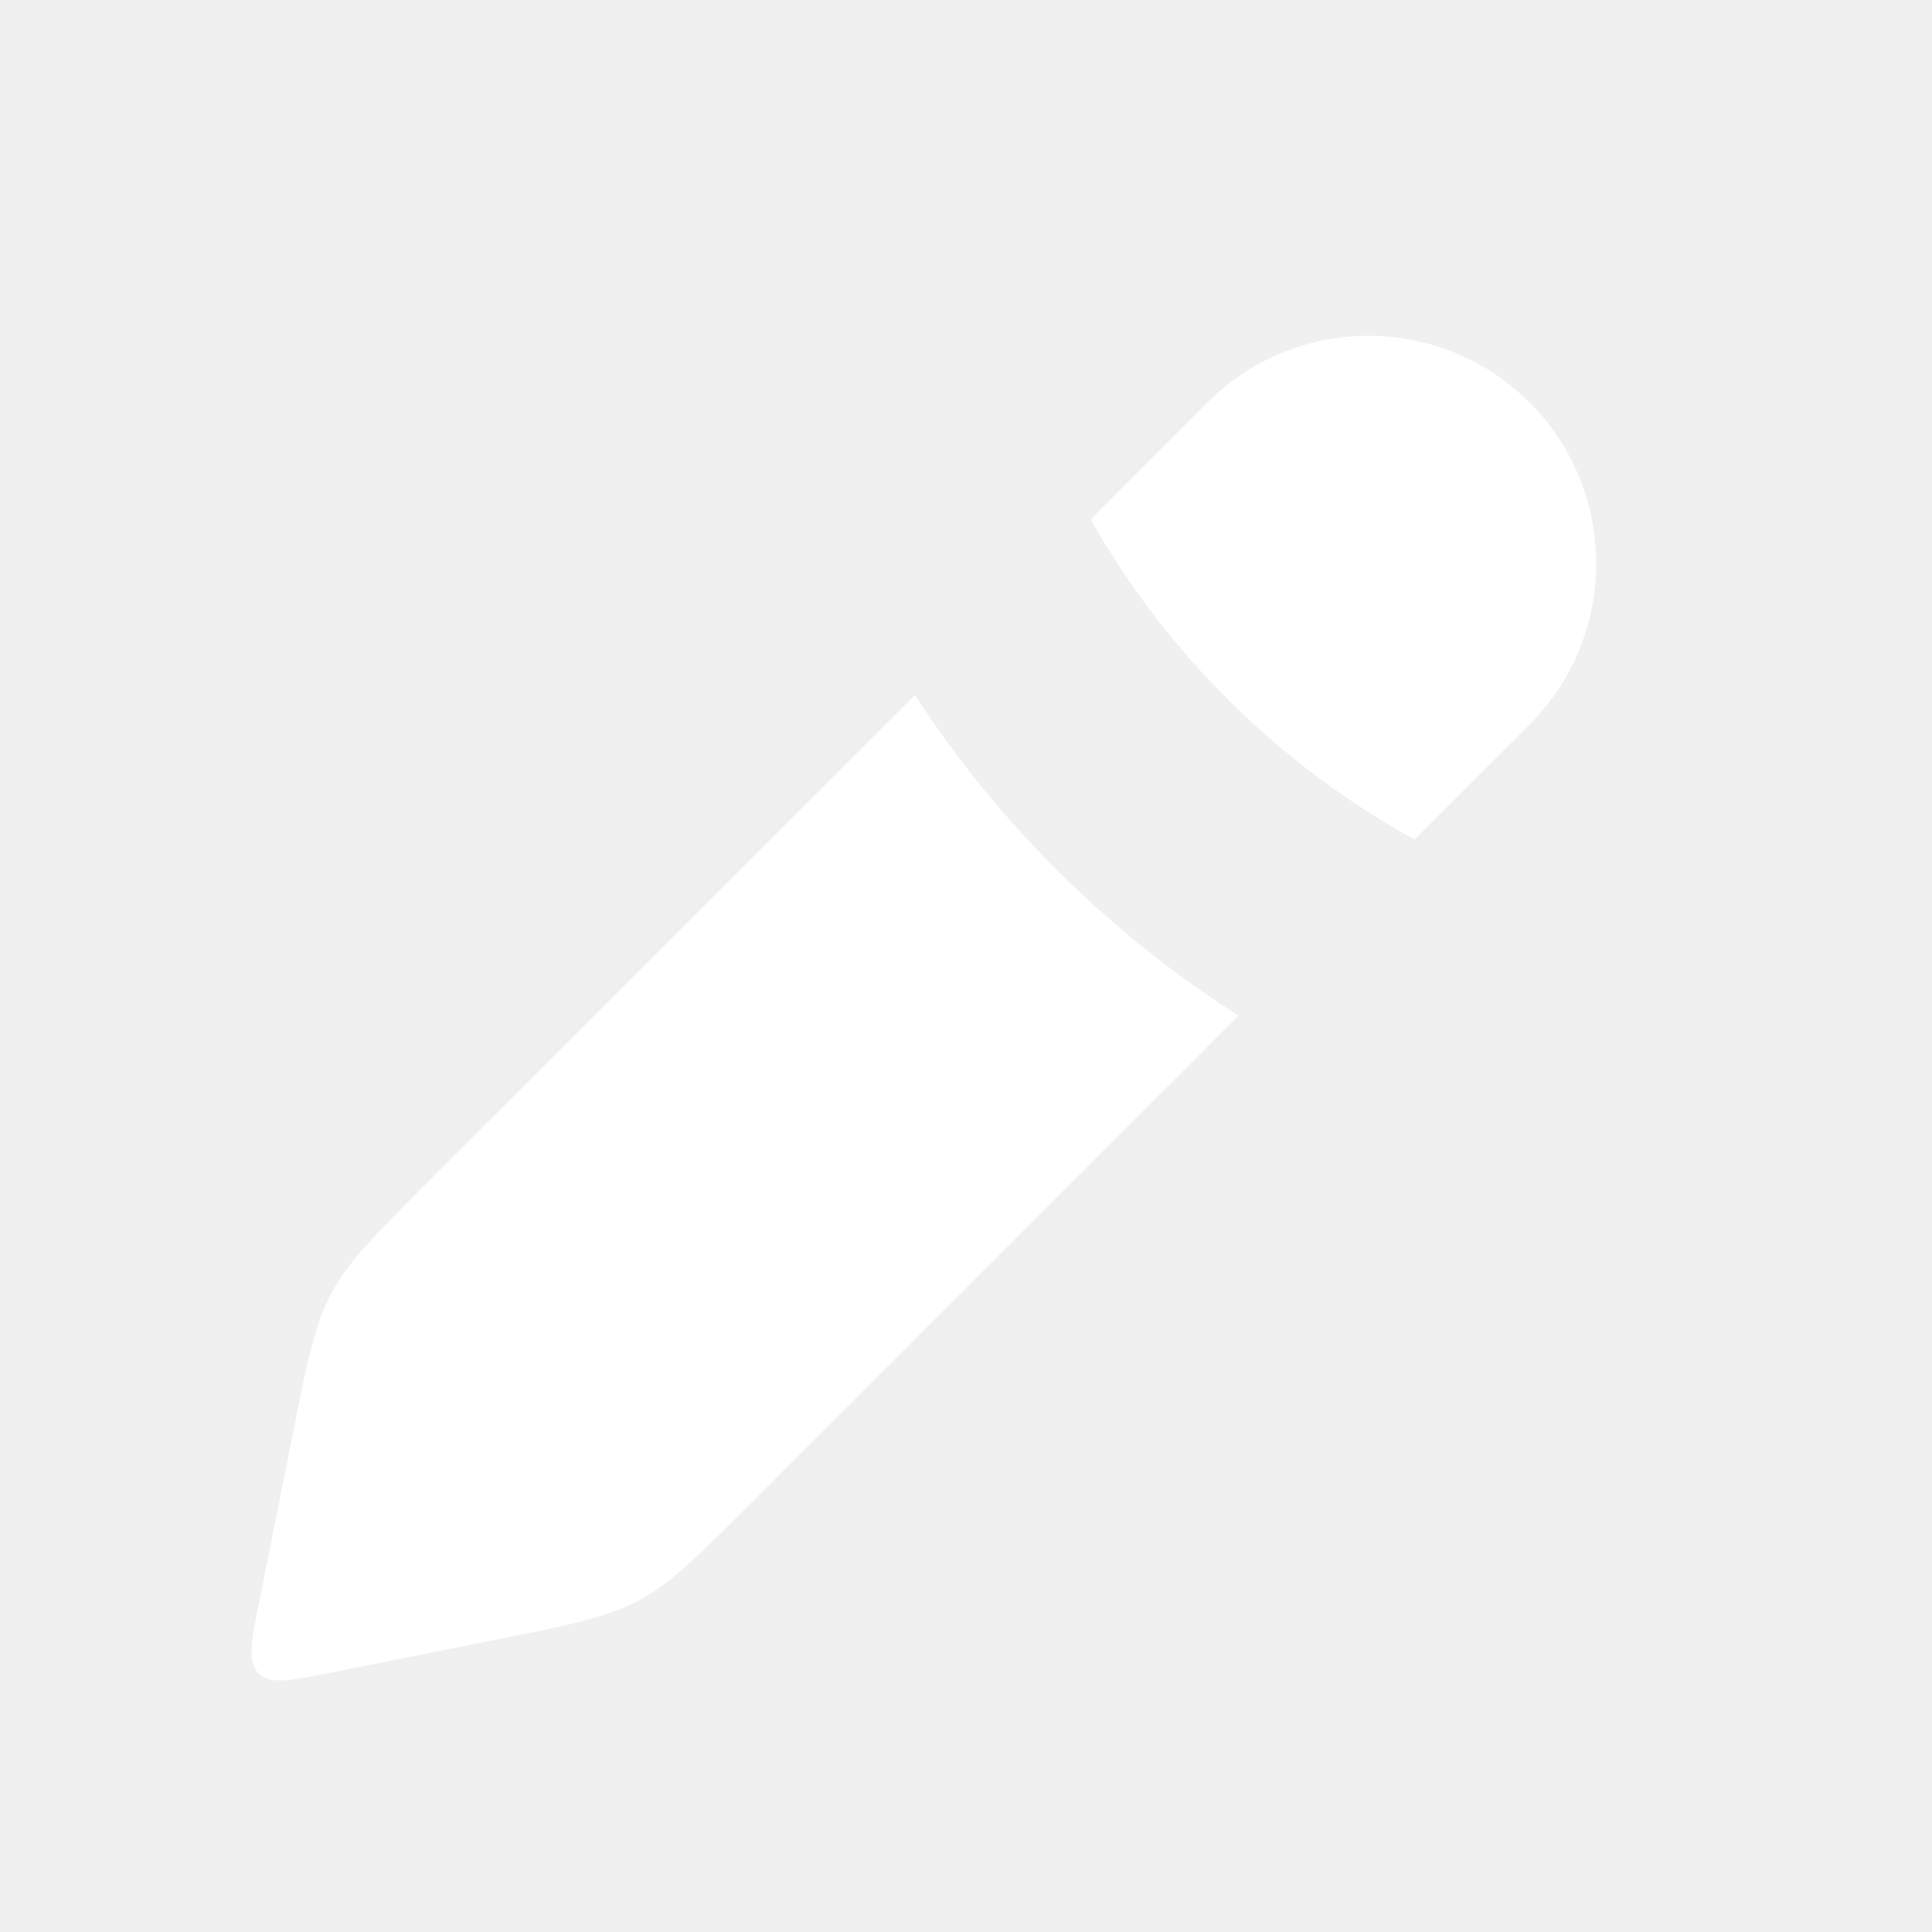
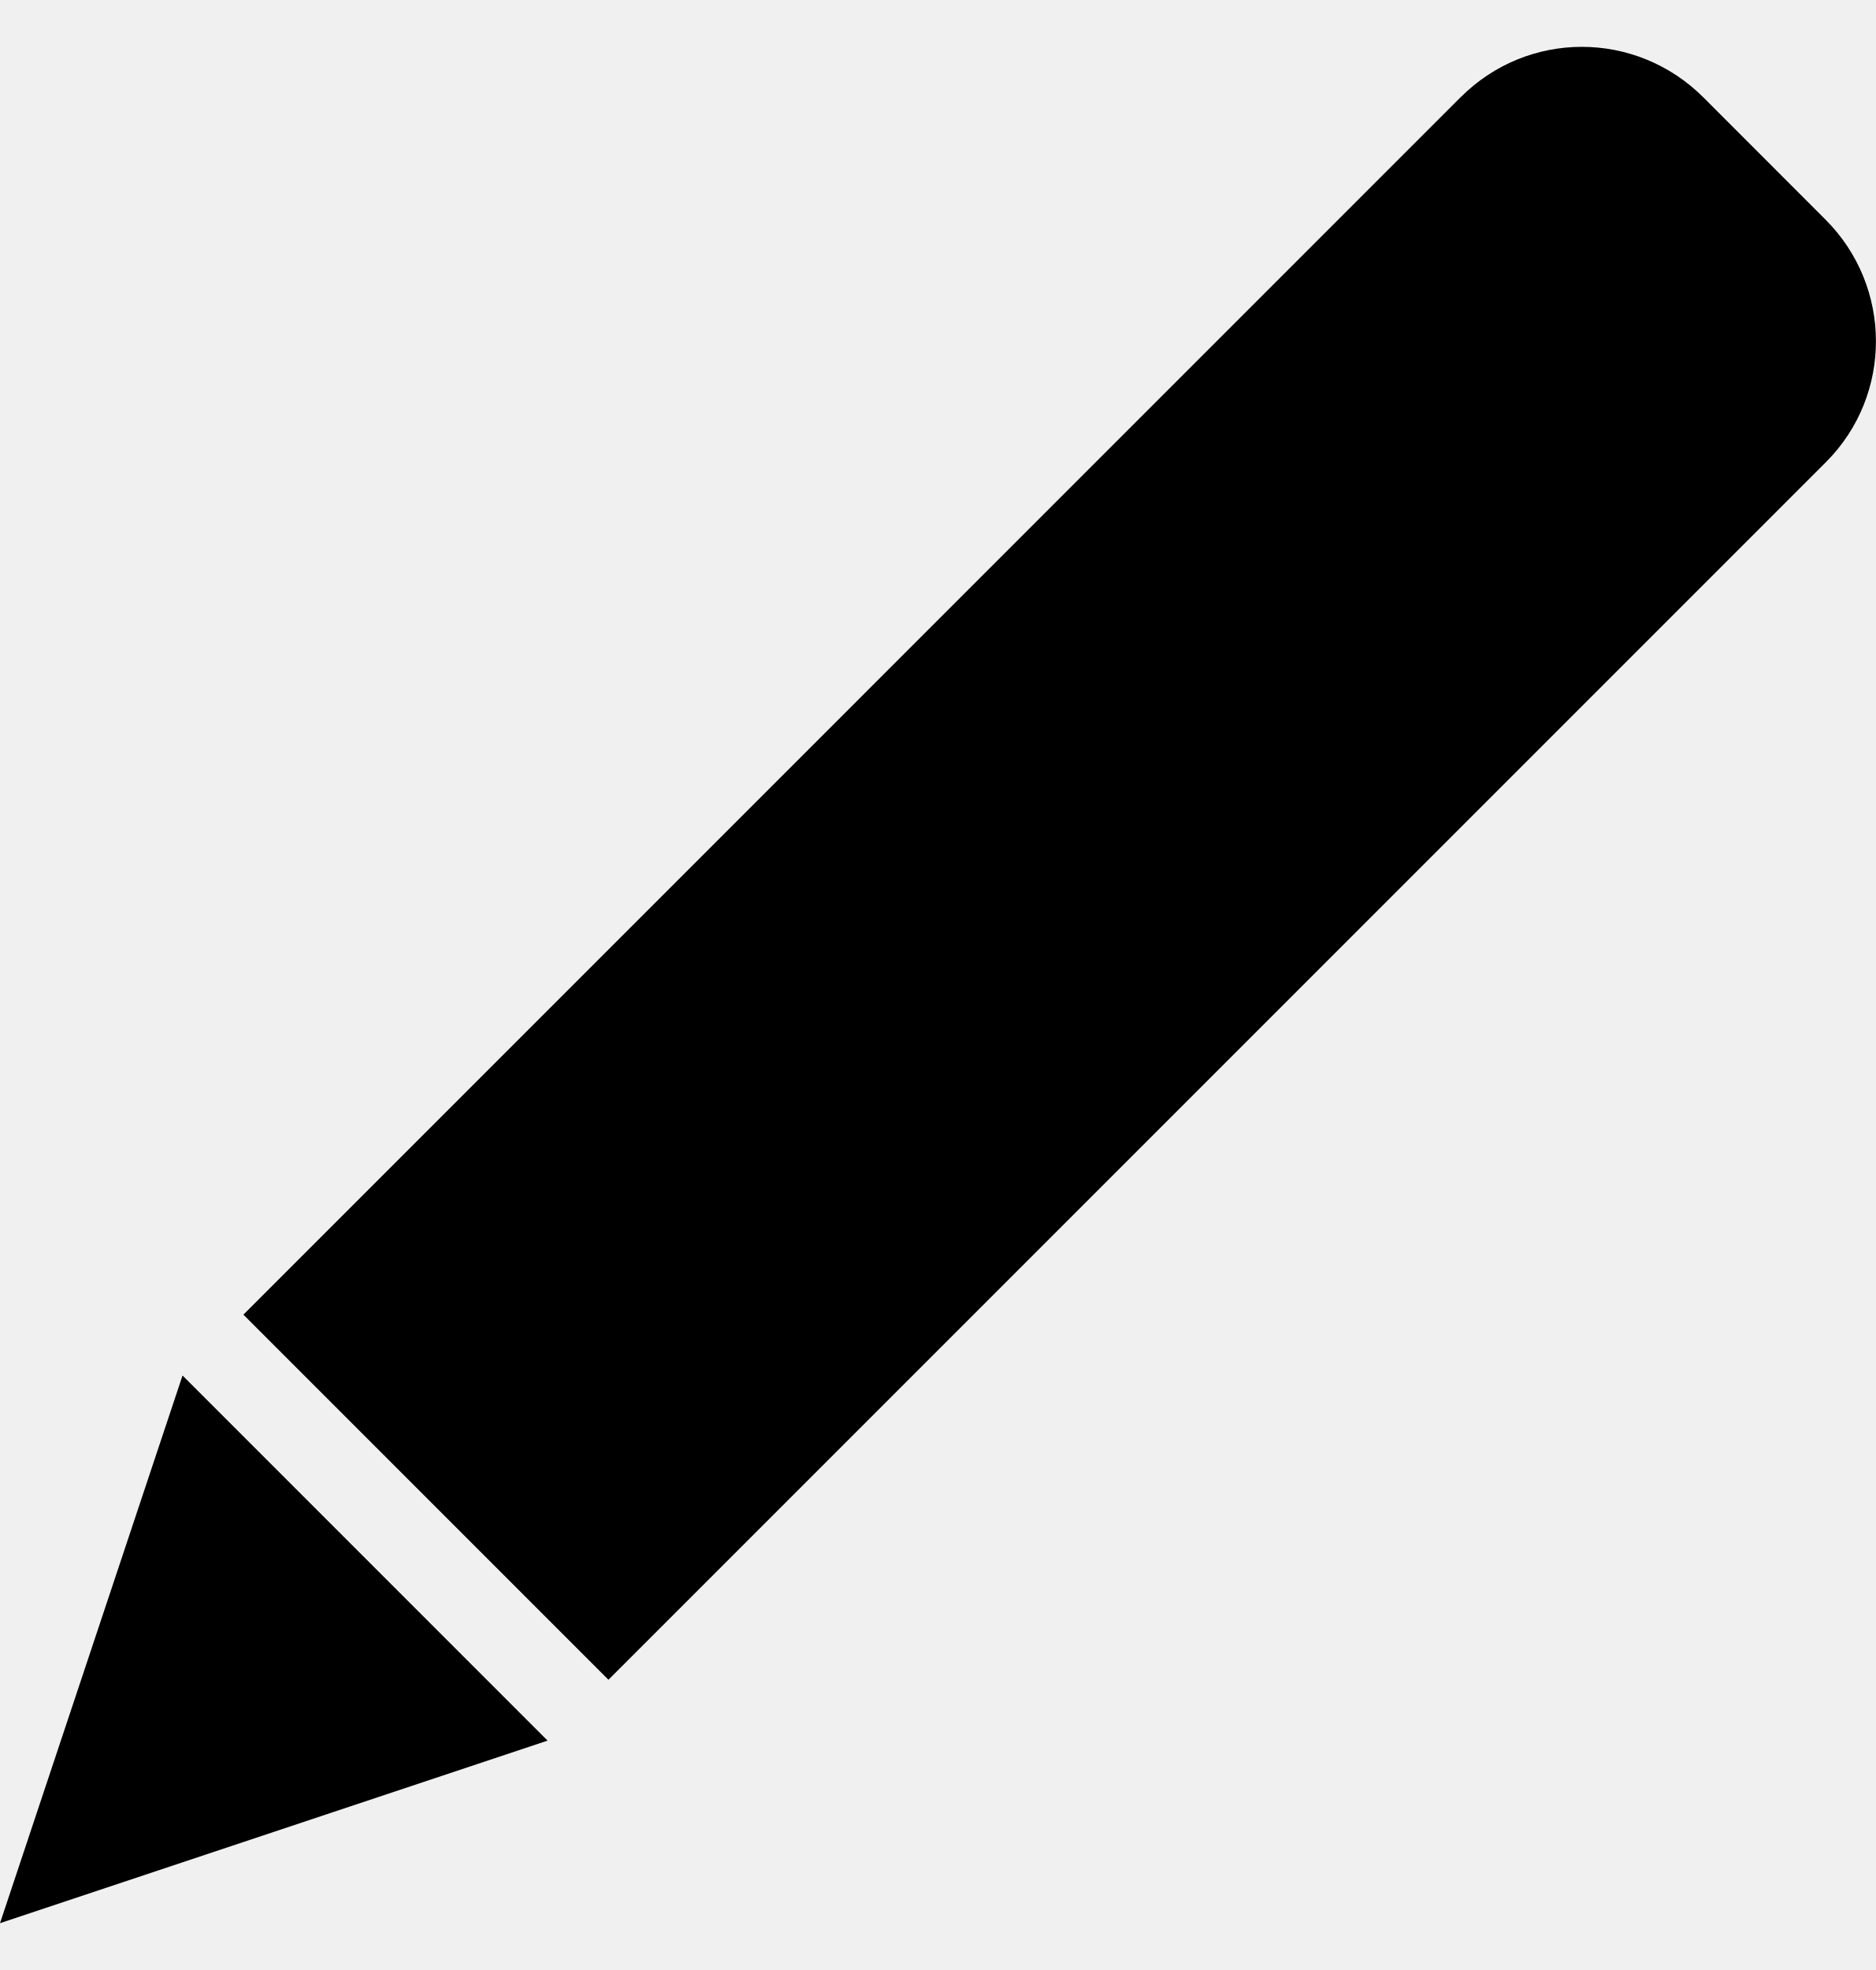
- <svg xmlns="http://www.w3.org/2000/svg" width="16" height="16" viewBox="0 0 16 16" fill="none">
-   <path fill-rule="evenodd" clip-rule="evenodd" d="M11.714 6.952L12.667 6C13.403 5.264 13.403 4.07 12.667 3.333C11.93 2.597 10.736 2.597 10 3.333L9.032 4.302C9.661 5.412 10.589 6.332 11.714 6.952ZM7.577 5.757L3.523 9.81L3.523 9.81C3.098 10.235 2.885 10.448 2.746 10.709C2.606 10.97 2.547 11.265 2.429 11.854L2.147 13.265C2.081 13.597 2.047 13.764 2.142 13.858C2.237 13.953 2.403 13.919 2.735 13.853L4.146 13.571C4.735 13.453 5.03 13.394 5.291 13.254C5.552 13.114 5.765 12.902 6.19 12.477L10.256 8.411C9.181 7.725 8.269 6.819 7.577 5.757Z" fill="white" />
+ <svg xmlns="http://www.w3.org/2000/svg" width="20" height="21" viewBox="0 0 20 21" fill="currentColor">
+   <path fill-rule="evenodd" clip-rule="evenodd" d="M15.574 1.035C16.287 0.322 17.44 0.318 18.162 1.04L19.461 2.34C20.177 3.055 20.18 4.213 19.466 4.927L6.487 17.906L2.595 14.014L15.573 1.035L15.574 1.035Z" fill="currentColor" />
+   <path fill-rule="evenodd" clip-rule="evenodd" d="M0 20.501L1.946 14.663L5.838 18.555L0 20.501Z" fill="currentColor" />
</svg>
